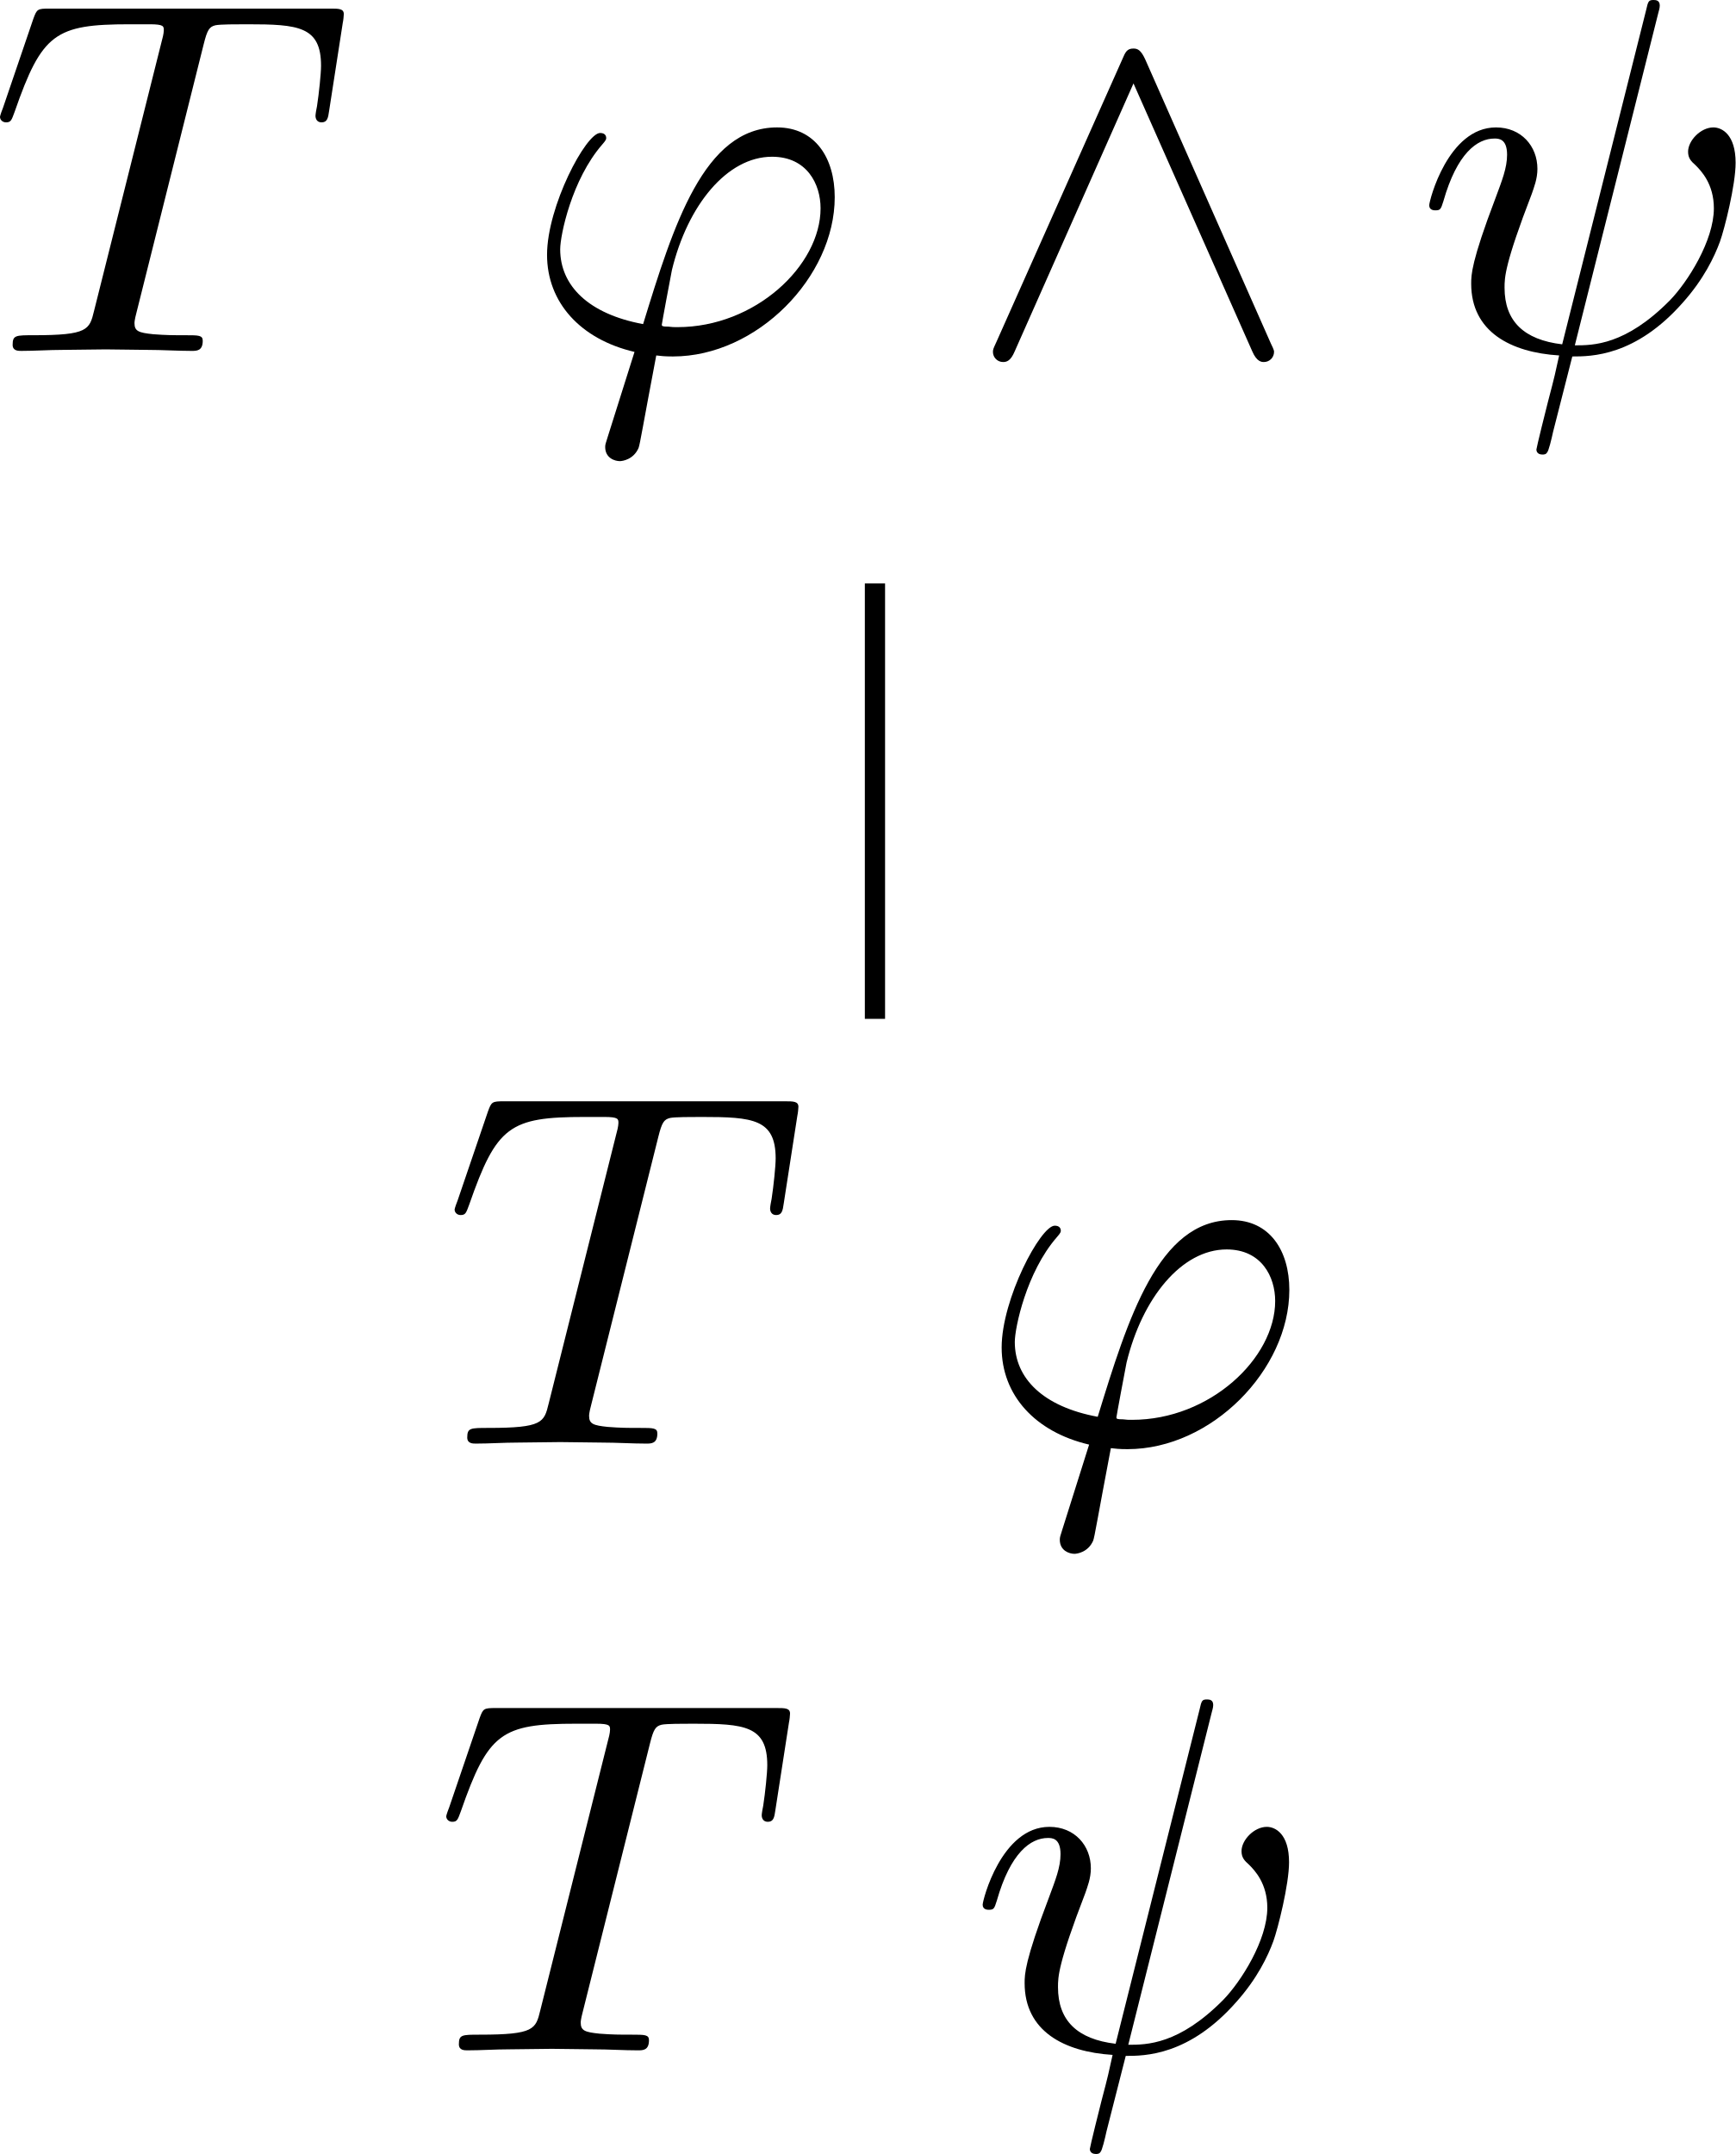
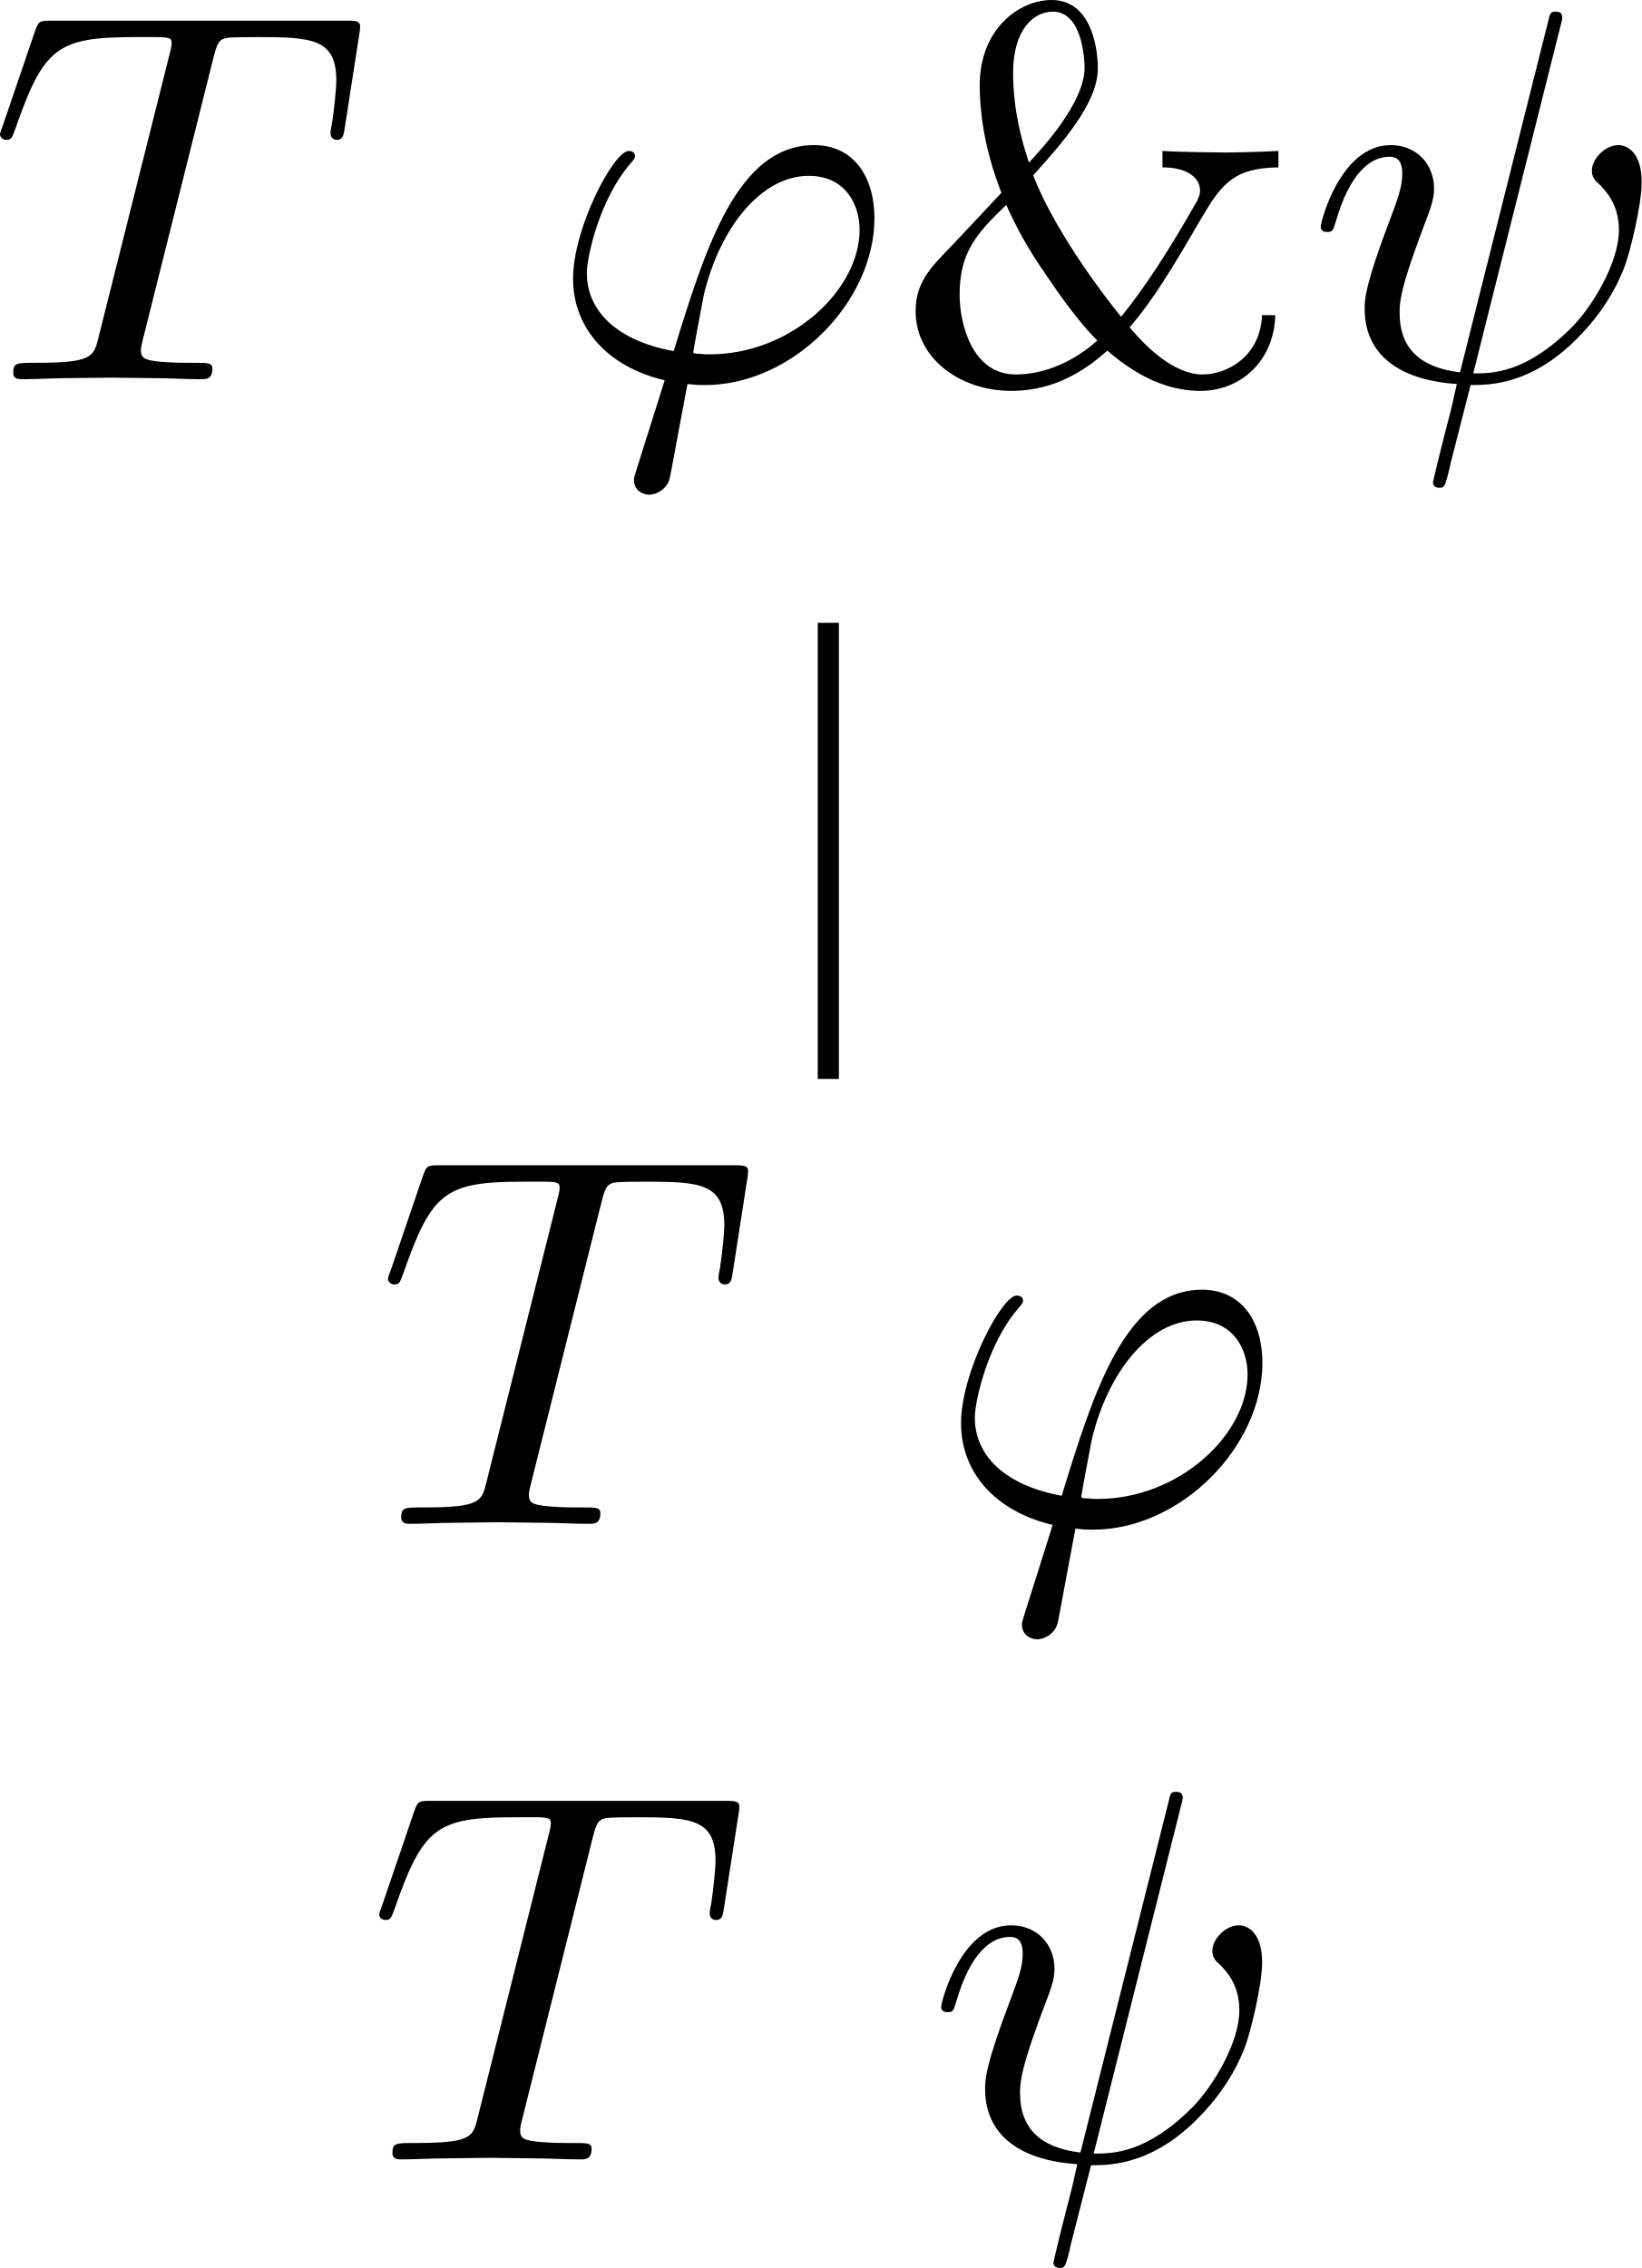
- <svg xmlns="http://www.w3.org/2000/svg" xmlns:xlink="http://www.w3.org/1999/xlink" version="1.1" width="95pt" height="117.893pt" viewBox="0 0 95 117.893" id="svg9">
+ <svg xmlns="http://www.w3.org/2000/svg" xmlns:xlink="http://www.w3.org/1999/xlink" version="1.1" width="85.778pt" height="118.502pt" viewBox="0 0 85.778 118.502" id="svg9">
  <defs id="defs9" />
-   <g enable-background="new" id="g9" transform="translate(-821.8197,-355.1417)">
-     <symbol id="font_0_4">
+   <g enable-background="new" id="g9" transform="translate(-826.4309,-354.5328)">
+     <symbol id="font_0_7">
      <path d="m 0.403,0.607 c 0.007,0.028 0.011,0.034 0.023,0.037 0.009,0.002 0.042,0.002 0.063,0.002 0.101,0 0.146,-0.004 0.146,-0.082 0,-0.015 -0.004,-0.054 -0.008,-0.08 -9.9999e-4,-0.004 -0.003,-0.016 -0.003,-0.019 0,-0.006 0.003,-0.013 0.012,-0.013 0.011,0 0.013,0.008 0.015,0.023 l 0.027,0.174 c 9.9994e-4,0.004 0.002,0.014 0.002,0.017 0,0.011 -0.01,0.011 -0.027,0.011 H 0.098 C 0.074,0.677 0.073,0.676 0.066,0.657 L 0.006,0.481 c -0.001,-0.002 -0.006,-0.016 -0.006,-0.018 0,-0.006 0.005,-0.011 0.012,-0.011 0.01,0 0.011,0.005 0.017,0.021 C 0.083,0.628 0.109,0.646 0.257,0.646 h 0.039 c 0.028,0 0.028,-0.004 0.028,-0.012 0,-0.006 -0.003,-0.018 -0.004,-0.021 L 0.186,0.079 C 0.177,0.042 0.174,0.031 0.067,0.031 0.031,0.031 0.025,0.031 0.025,0.012 0.025,0 0.036,0 0.042,0 c 0.027,0 0.055,0.002 0.082,0.002 0.028,0 0.057,0.001 0.085,0.001 0.028,0 0.056,-0.001 0.083,-0.001 C 0.321,0.002 0.351,0 0.379,0 c 0.01,0 0.022,0 0.022,0.02 0,0.011 -0.008,0.011 -0.034,0.011 -0.025,0 -0.038,0 -0.064,0.002 -0.029,0.003 -0.037,0.006 -0.037,0.022 0,9.9999e-4 0,0.006 0.004,0.021 z" id="path1" />
    </symbol>
    <symbol id="font_0_2">
      <path d="m 0.12,0.048 c -0.004,-0.013 -0.005,-0.015 -0.005,-0.02 0,-0.022 0.019,-0.028 0.029,-0.028 0.005,0 0.027,0.003 0.037,0.026 0.003,0.008 0.008,0.041 0.035,0.183 0.009,-0.001 0.016,-0.002 0.033,-0.002 C 0.415,0.207 0.569,0.364 0.569,0.522 0.569,0.6 0.53,0.66 0.455,0.66 0.31,0.66 0.25,0.466 0.19,0.271 c -0.108,0.02 -0.164,0.076 -0.164,0.148 0,0.028 0.023,0.138 0.083,0.207 0.008,0.009 0.008,0.011 0.008,0.013 0,0.004 -0.002,0.01 -0.012,0.01 C 0.077,0.649 0,0.504 0,0.408 0,0.314 0.066,0.241 0.173,0.216 l -0.053,-0.168 m 0.138,0.217 c -0.008,0 -0.01,0 -0.018,9.9997e-4 -0.012,0 -0.013,0.001 -0.013,0.004 0,0.002 0.017,0.093 0.02,0.108 C 0.278,0.506 0.356,0.602 0.445,0.602 0.514,0.602 0.541,0.548 0.541,0.5 0.541,0.387 0.412,0.265 0.258,0.265 Z" id="path2" />
    </symbol>
-     <use xlink:href="#font_0_4" transform="matrix(27.67389,0,0,-27.67389,821.8197,374.3473)" id="use2" />
-     <use xlink:href="#font_0_2" transform="matrix(27.67389,0,0,-27.67389,851.7628,380.3802)" id="use3" />
-     <symbol id="font_1_5">
-       <path d="m 0.301,0.599 c -0.008,0.017 -0.014,0.021 -0.023,0.021 -0.013,0 -0.016,-0.007 -0.022,-0.021 L 0.007,0.04 C 9.999983e-4,0.027 0,0.025 0,0.02 0,0.009 0.009,0 0.02,0 0.027,0 0.035,0.002 0.043,0.021 L 0.278,0.551 0.513,0.021 C 0.522,0 0.532,0 0.536,0 c 0.011,0 0.02,0.009 0.02,0.02 0,0.002 0,0.004 -0.006,0.016 z" id="path3" />
+     <use xlink:href="#font_0_7" transform="matrix(27.67389,0,0,-27.67389,826.4309,374.3473)" id="use2" />
+     <use xlink:href="#font_0_2" transform="matrix(27.67389,0,0,-27.67389,856.374,380.3802)" id="use3" />
+     <symbol id="font_1_1">
+       <path d="M 0.654,0.143 C 0.651,0.064 0.587,0.031 0.542,0.031 c -0.054,0 -0.106,0.051 -0.138,0.089 0.046,0.053 0.086,0.121 0.132,0.2 0.039,0.066 0.06,0.101 0.149,0.102 v 0.031 c -0.037,-0.002 -0.091,-0.003 -0.097,-0.003 -0.011,0 -0.095,9.9998e-4 -0.122,0.003 v -0.031 c 0.046,0 0.071,-0.019 0.071,-0.044 0,-0.01 -0.005,-0.017 -0.006,-0.02 C 0.476,0.261 0.431,0.193 0.388,0.14 c -0.013,0.015 -0.122,0.152 -0.166,0.267 0.054,0.06 0.122,0.136 0.122,0.202 0,0.046 -0.016,0.129 -0.087,0.129 -0.062,0 -0.136,-0.055 -0.136,-0.161 0,-0.042 0.006,-0.114 0.041,-0.203 l -0.091,-0.097 C 0.026,0.231 0,0.204 0,0.15 0,0.063 0.082,0 0.181,0 0.266,0 0.325,0.043 0.362,0.076 0.431,0.016 0.49,0 0.538,0 0.614,0 0.677,0.057 0.679,0.143 H 0.654 M 0.214,0.431 c -0.027,0.08 -0.03,0.138 -0.03,0.169 0,0.084 0.04,0.116 0.075,0.116 0.06,0 0.06,-0.104 0.06,-0.106 0,-0.066 -0.081,-0.153 -0.105,-0.179 m -0.043,-0.08 c 0.022,-0.047 0.037,-0.077 0.08,-0.139 0.019,-0.028 0.055,-0.08 0.092,-0.117 C 0.279,0.038 0.217,0.031 0.189,0.031 0.106,0.031 0.083,0.128 0.083,0.182 c 0,0.081 0.034,0.117 0.088,0.169 z" id="path3" />
    </symbol>
-     <use xlink:href="#font_1_5" transform="matrix(27.67389,0,0,-27.67389,876.1692,374.9561)" id="use4" />
+     <use xlink:href="#font_1_1" transform="matrix(27.67389,0,0,-27.67389,874.2734,374.9561)" id="use4" />
    <symbol id="font_0_1">
      <path d="m 0.453,0.873 c 0.001,0.004 0.003,0.01 0.003,0.015 0,0.01 -0.007,0.011 -0.012,0.011 -0.01,0 -0.011,-0.002 -0.015,-0.02 L 0.263,0.218 c -0.076,0.009 -0.114,0.046 -0.114,0.112 0,0.02 0,0.046 0.054,0.186 0.004,0.012 0.011,0.029 0.011,0.049 0,0.045 -0.032,0.082 -0.082,0.082 -0.095,4e-8 -0.132,-0.145 -0.132,-0.154 0,-0.01 0.01,-0.01 0.012,-0.01 0.01,0 0.011,0.002 0.016,0.018 C 0.055,0.596 0.095,0.625 0.129,0.625 c 0.008,0 0.025,0 0.025,-0.032 0,-0.026 -0.01,-0.051 -0.023,-0.086 -0.048,-0.126 -0.048,-0.152 -0.048,-0.169 0,-0.095 0.078,-0.136 0.174,-0.142 -0.008,-0.036 -0.008,-0.038 -0.022,-0.091 -0.003,-0.011 -0.023,-0.092 -0.023,-0.095 C 0.212,0.009 0.212,0 0.224,0 0.226,0 0.231,0 0.233,0.004 0.236,0.006 0.242,0.031 0.245,0.045 l 0.038,0.149 c 0.037,0 0.125,0 0.219,0.107 0.041,0.046 0.062,0.09 0.073,0.12 0.009,0.025 0.031,0.112 0.031,0.156 0,0.056 -0.027,0.07 -0.044,0.07 -0.025,0 -0.05,-0.026 -0.05,-0.048 0,-0.013 0.006,-0.019 0.015,-0.027 0.011,-0.011 0.036,-0.037 0.036,-0.085 0,-0.064 -0.052,-0.146 -0.087,-0.182 -0.088,-0.089 -0.152,-0.089 -0.188,-0.089 z" id="path4" />
    </symbol>
-     <use xlink:href="#font_0_1" transform="matrix(27.67389,0,0,-27.67389,900.0497,380.0205)" id="use5" />
+     <use xlink:href="#font_0_1" transform="matrix(27.67389,0,0,-27.67389,895.4386,380.0205)" id="use5" />
    <path transform="matrix(2.7674,0,0,-2.7674,869.7111,410.9056)" stroke-width="0.4" stroke-linecap="butt" stroke-miterlimit="10" stroke-linejoin="miter" fill="none" stroke="#000000" d="M 0,0 V 8.611" id="path5" />
-     <use xlink:href="#font_0_4" transform="matrix(27.67389,0,0,-27.67389,846.7031,434.1528)" id="use6" />
+     <use xlink:href="#font_0_7" transform="matrix(27.67389,0,0,-27.67389,846.7031,434.1528)" id="use6" />
    <use xlink:href="#font_0_2" transform="matrix(27.67389,0,0,-27.67389,876.6462,440.1857)" id="use7" />
-     <use xlink:href="#font_0_4" transform="matrix(27.67389,0,0,-27.67389,846.2447,467.3612)" id="use8" />
+     <use xlink:href="#font_0_7" transform="matrix(27.67389,0,0,-27.67389,846.2447,467.3612)" id="use8" />
    <use xlink:href="#font_0_1" transform="matrix(27.67389,0,0,-27.67389,875.6067,473.0344)" id="use9" />
  </g>
</svg>
